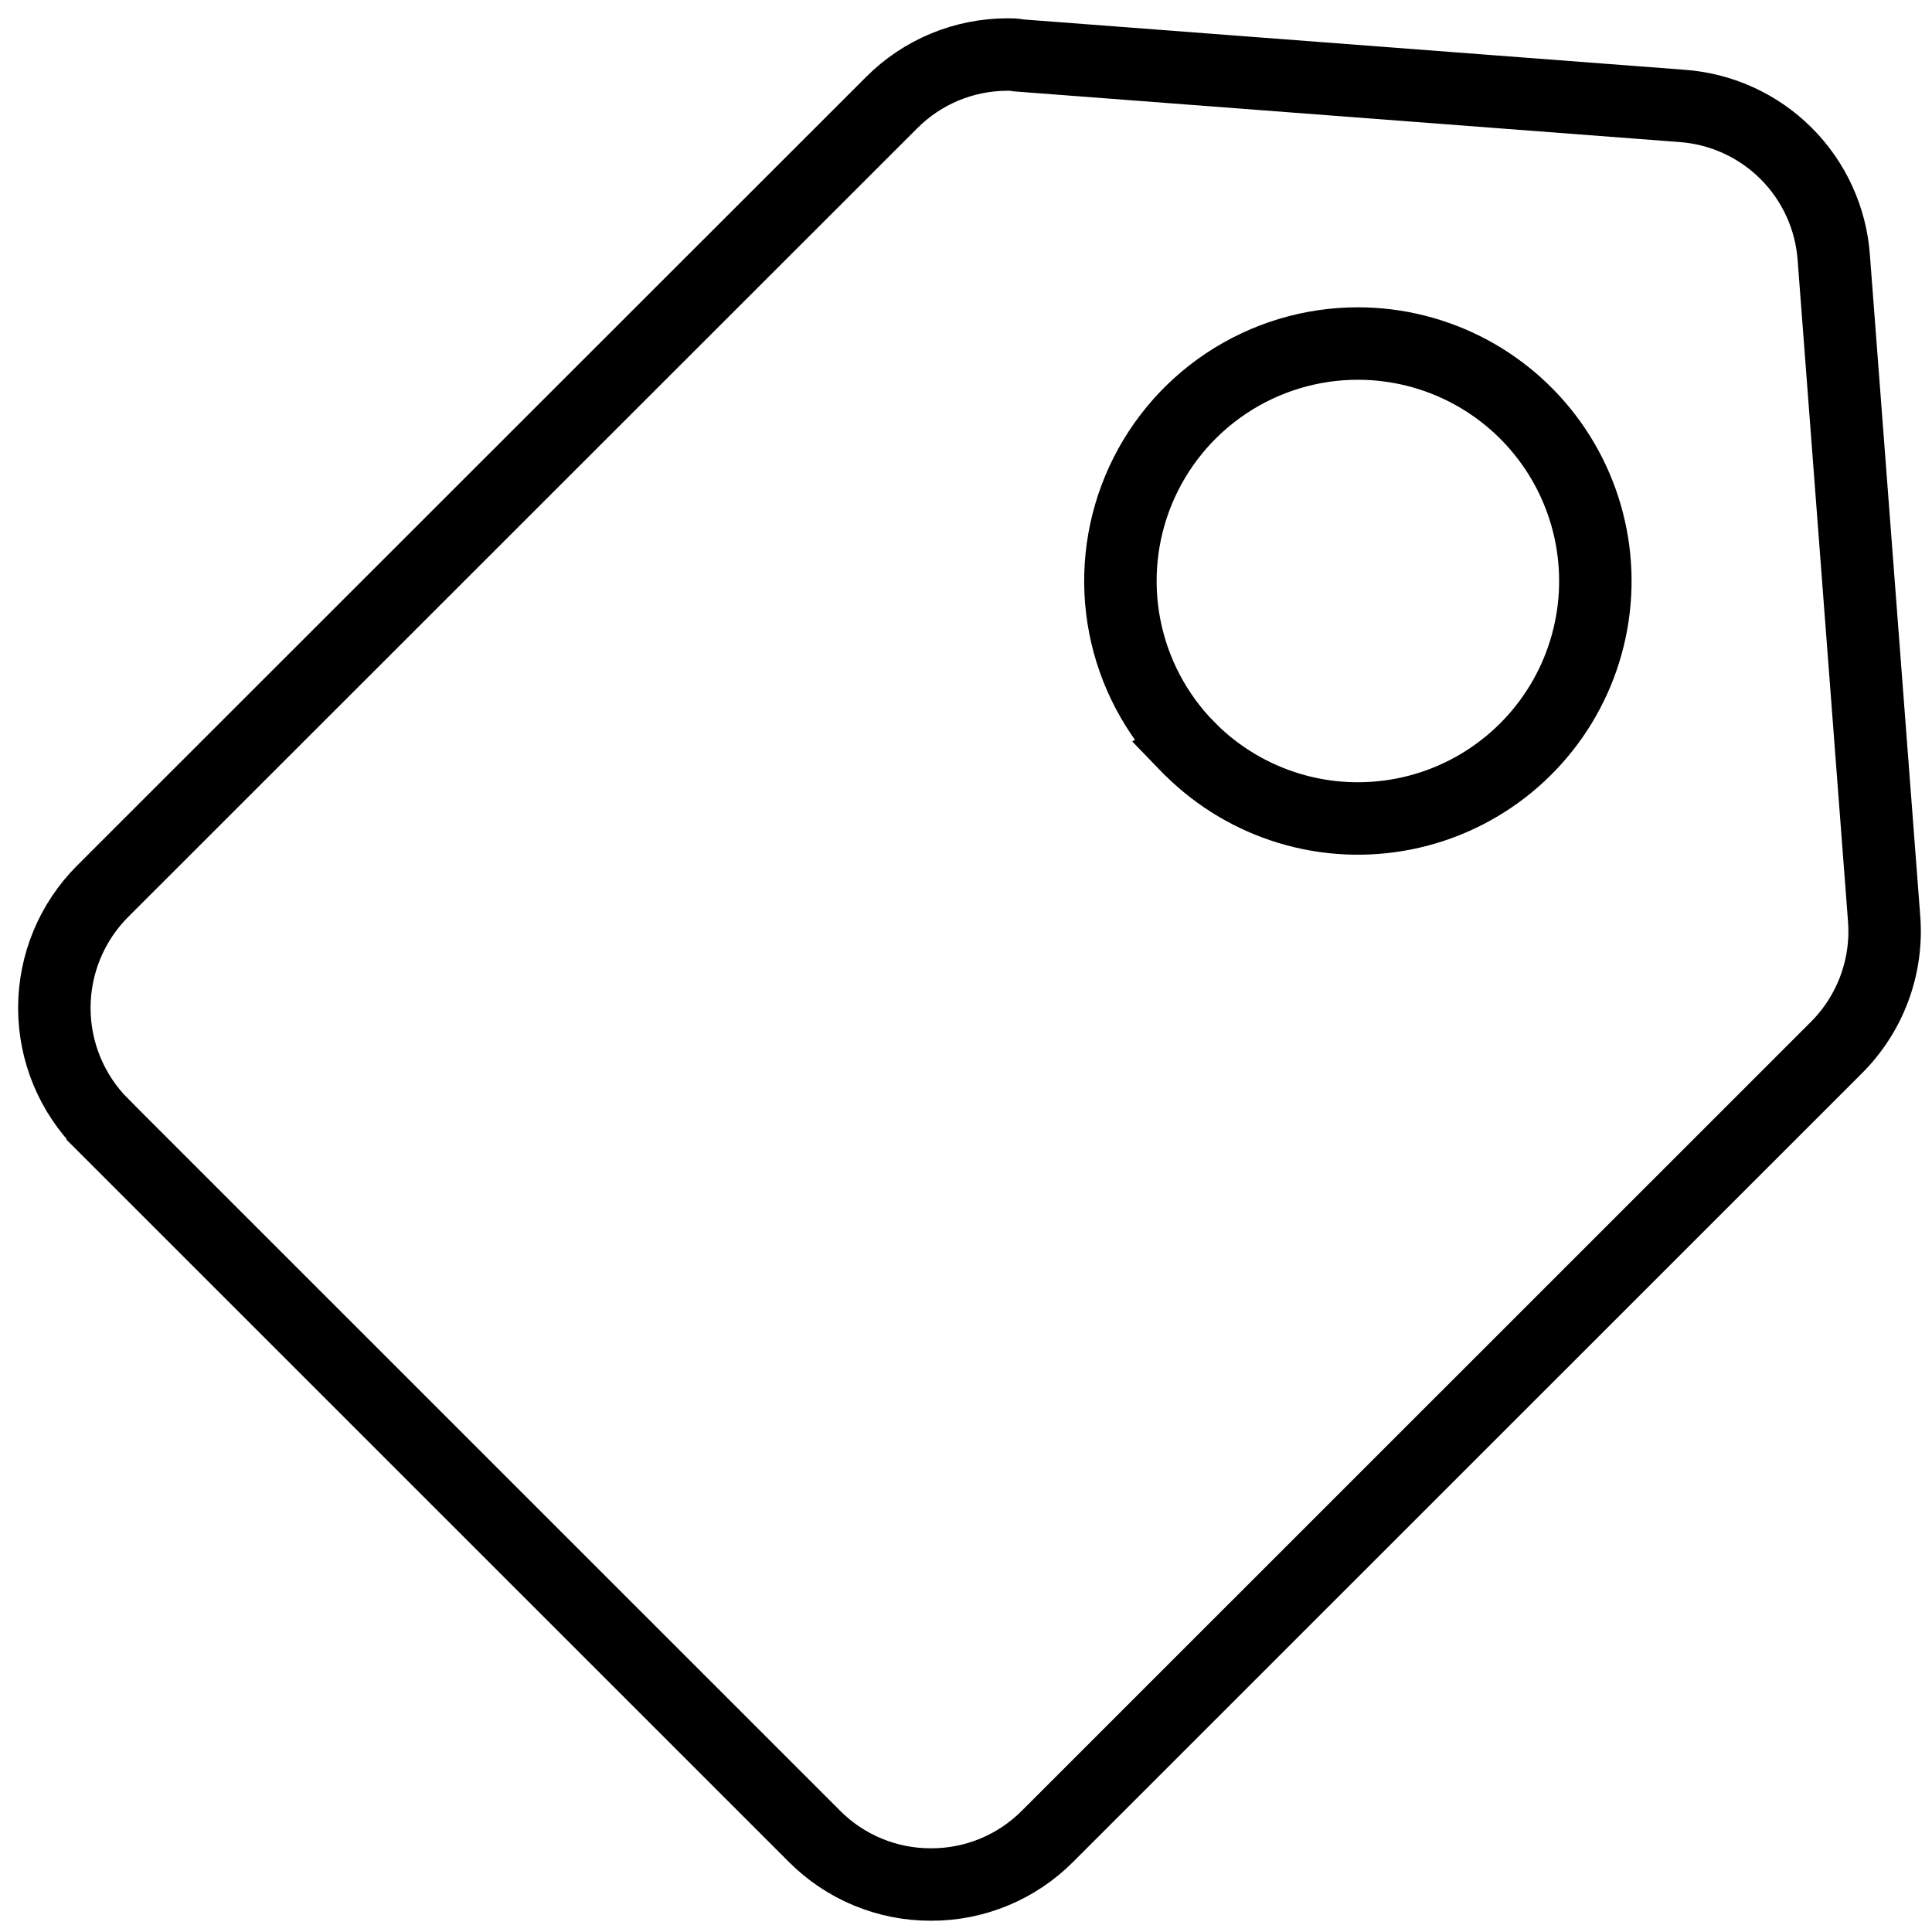
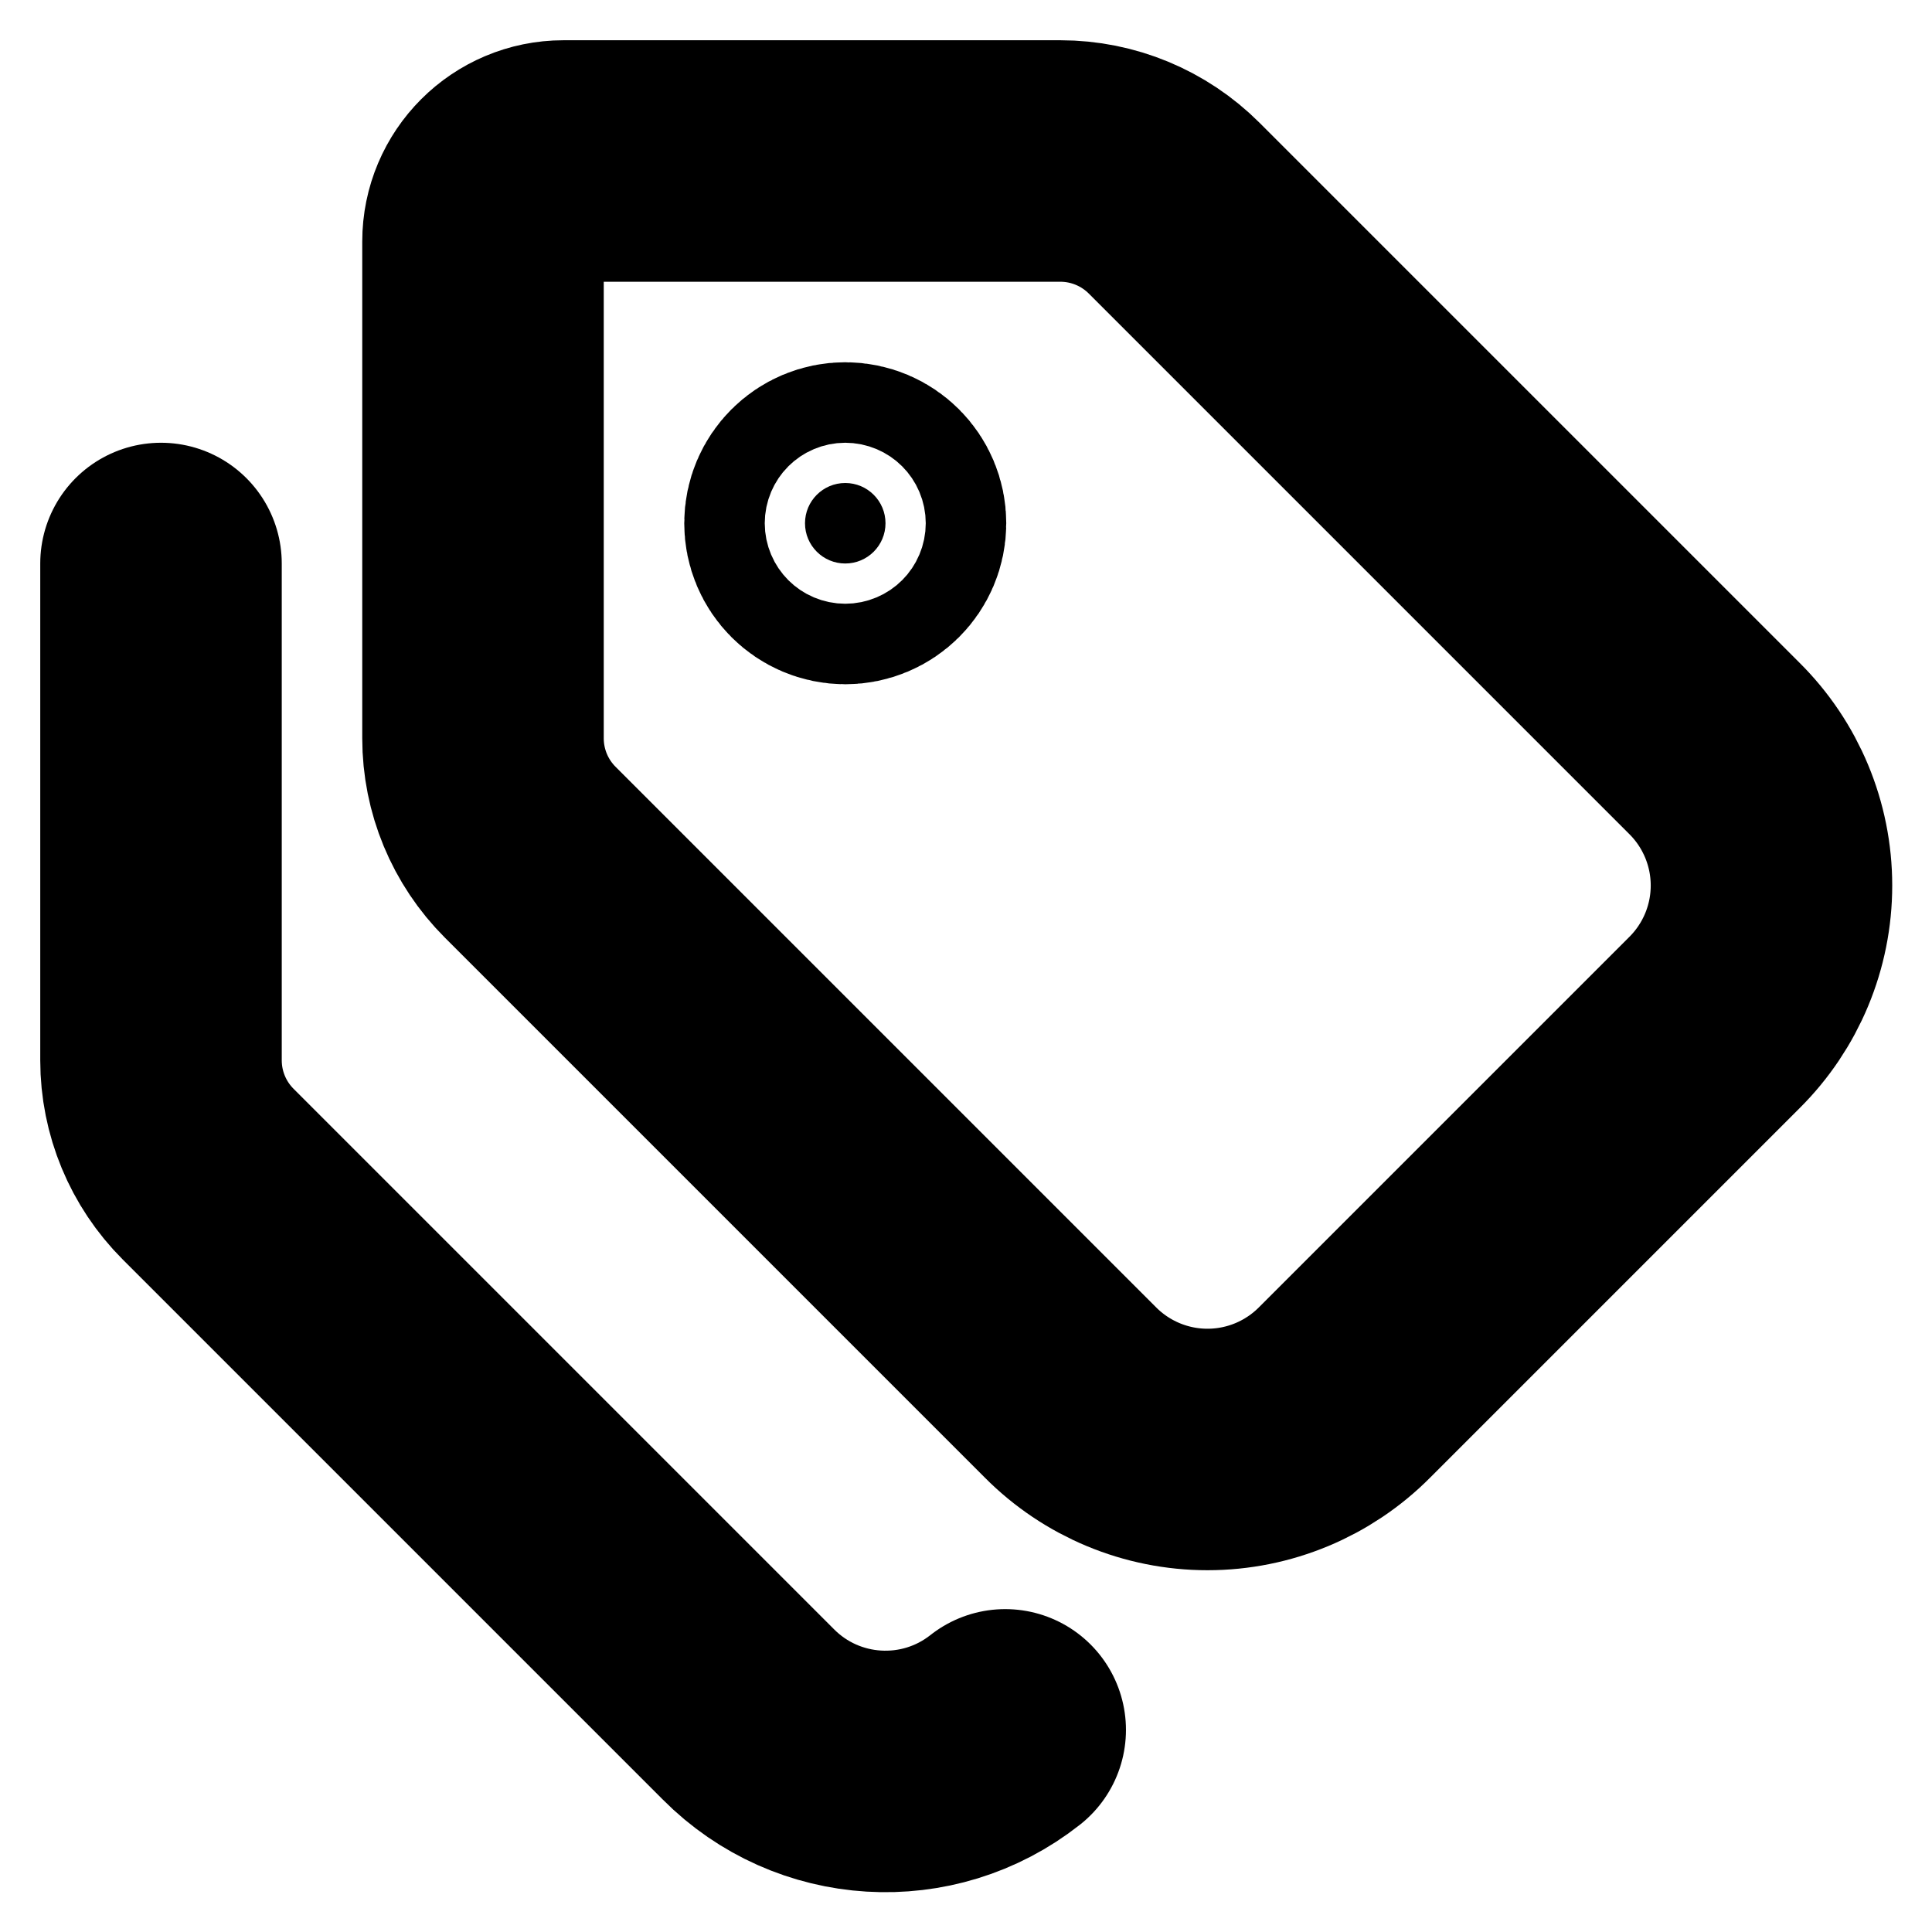
- <svg xmlns="http://www.w3.org/2000/svg" width="80" height="80" viewBox="0 0 80 80" fill="none">
-   <path d="M38.546 78.033L38.556 78.033C40.361 78.04 42.101 77.318 43.378 76.034L43.381 76.031L76.035 43.385L76.037 43.383C76.734 42.688 77.273 41.85 77.615 40.926C77.957 40.002 78.094 39.016 78.017 38.034L78.017 38.031L75.933 10.672L75.933 10.672L75.933 10.666C75.815 9.035 75.112 7.501 73.954 6.347C72.795 5.193 71.258 4.496 69.627 4.384L69.627 4.384L69.615 4.383L42.257 2.3L42.158 2.292L42.06 2.272C42.022 2.264 41.965 2.258 41.725 2.258C39.914 2.258 38.186 2.975 36.915 4.256L36.91 4.261L4.252 36.903C3.617 37.537 3.114 38.291 2.77 39.12C2.427 39.949 2.25 40.838 2.25 41.735C2.25 42.633 2.427 43.522 2.77 44.351C3.114 45.18 3.617 45.934 4.252 46.568L4.252 46.569L33.719 76.031L33.722 76.034C34.354 76.67 35.106 77.174 35.934 77.517C36.762 77.86 37.65 78.036 38.546 78.033ZM49.217 30.954C47.864 29.579 46.946 27.837 46.576 25.944C46.203 24.039 46.404 22.066 47.151 20.274C47.898 18.482 49.159 16.951 50.774 15.875C52.39 14.799 54.288 14.224 56.23 14.225C57.847 14.226 59.439 14.625 60.864 15.387C62.29 16.15 63.506 17.253 64.404 18.597C65.302 19.942 65.855 21.488 66.013 23.097C66.171 24.706 65.93 26.33 65.311 27.823C64.692 29.317 63.714 30.635 62.463 31.661C61.213 32.687 59.729 33.388 58.143 33.703C56.557 34.018 54.918 33.938 53.371 33.468C51.843 33.004 50.451 32.175 49.315 31.053L49.284 31.026L49.243 30.986L49.214 30.956L49.217 30.954Z" stroke="black" stroke-width="3" />
+ <svg xmlns="http://www.w3.org/2000/svg" width="100" height="100" viewBox="0 0 24 24" fill="none" stroke="currentColor" stroke-width="3" stroke-linecap="round" stroke-linejoin="round" class="lucide lucide-tags-icon lucide-tags">
+   <path d="M13.172 2a2 2 0 0 1 1.414.586l6.71 6.71a2.4 2.4 0 0 1 0 3.408l-4.592 4.592a2.4 2.4 0 0 1-3.408 0l-6.71-6.71A2 2 0 0 1 6 9.172V3a1 1 0 0 1 1-1z" />
+   <path d="M2 7v6.172a2 2 0 0 0 .586 1.414l6.71 6.71a2.4 2.4 0 0 0 3.191.193" />
+   <circle cx="10.5" cy="6.5" r=".5" fill="currentColor" />
</svg>
